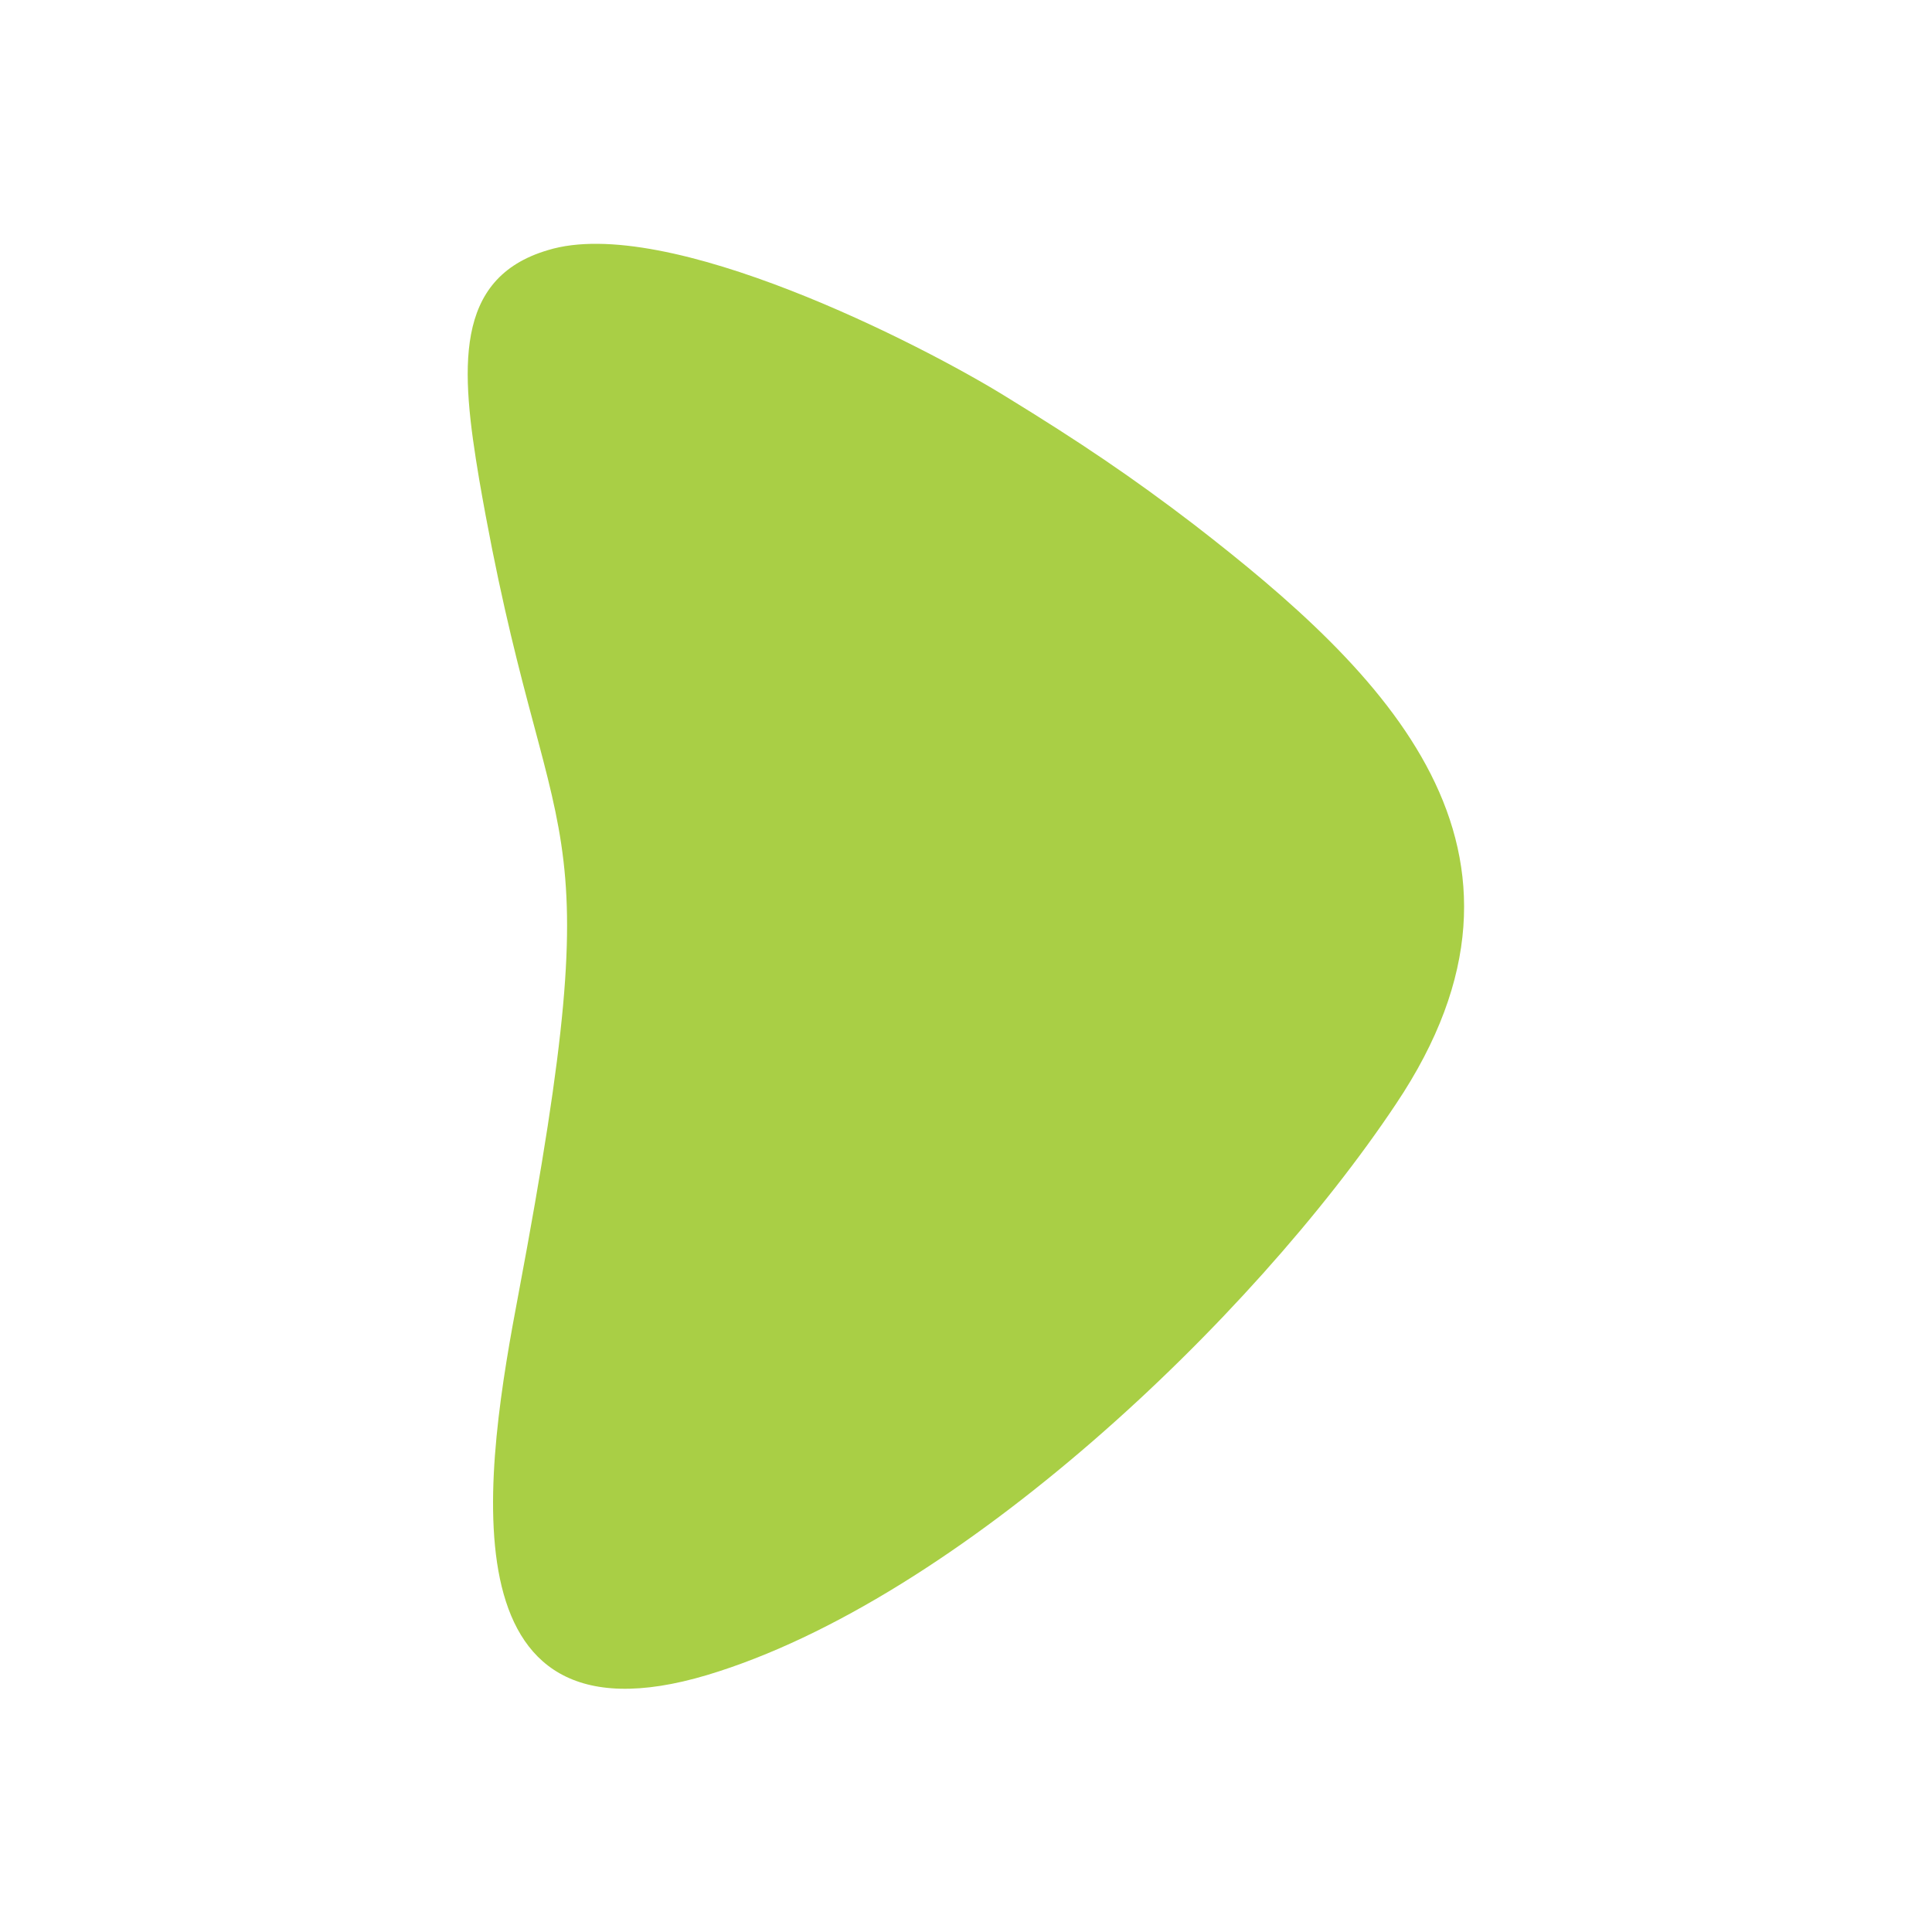
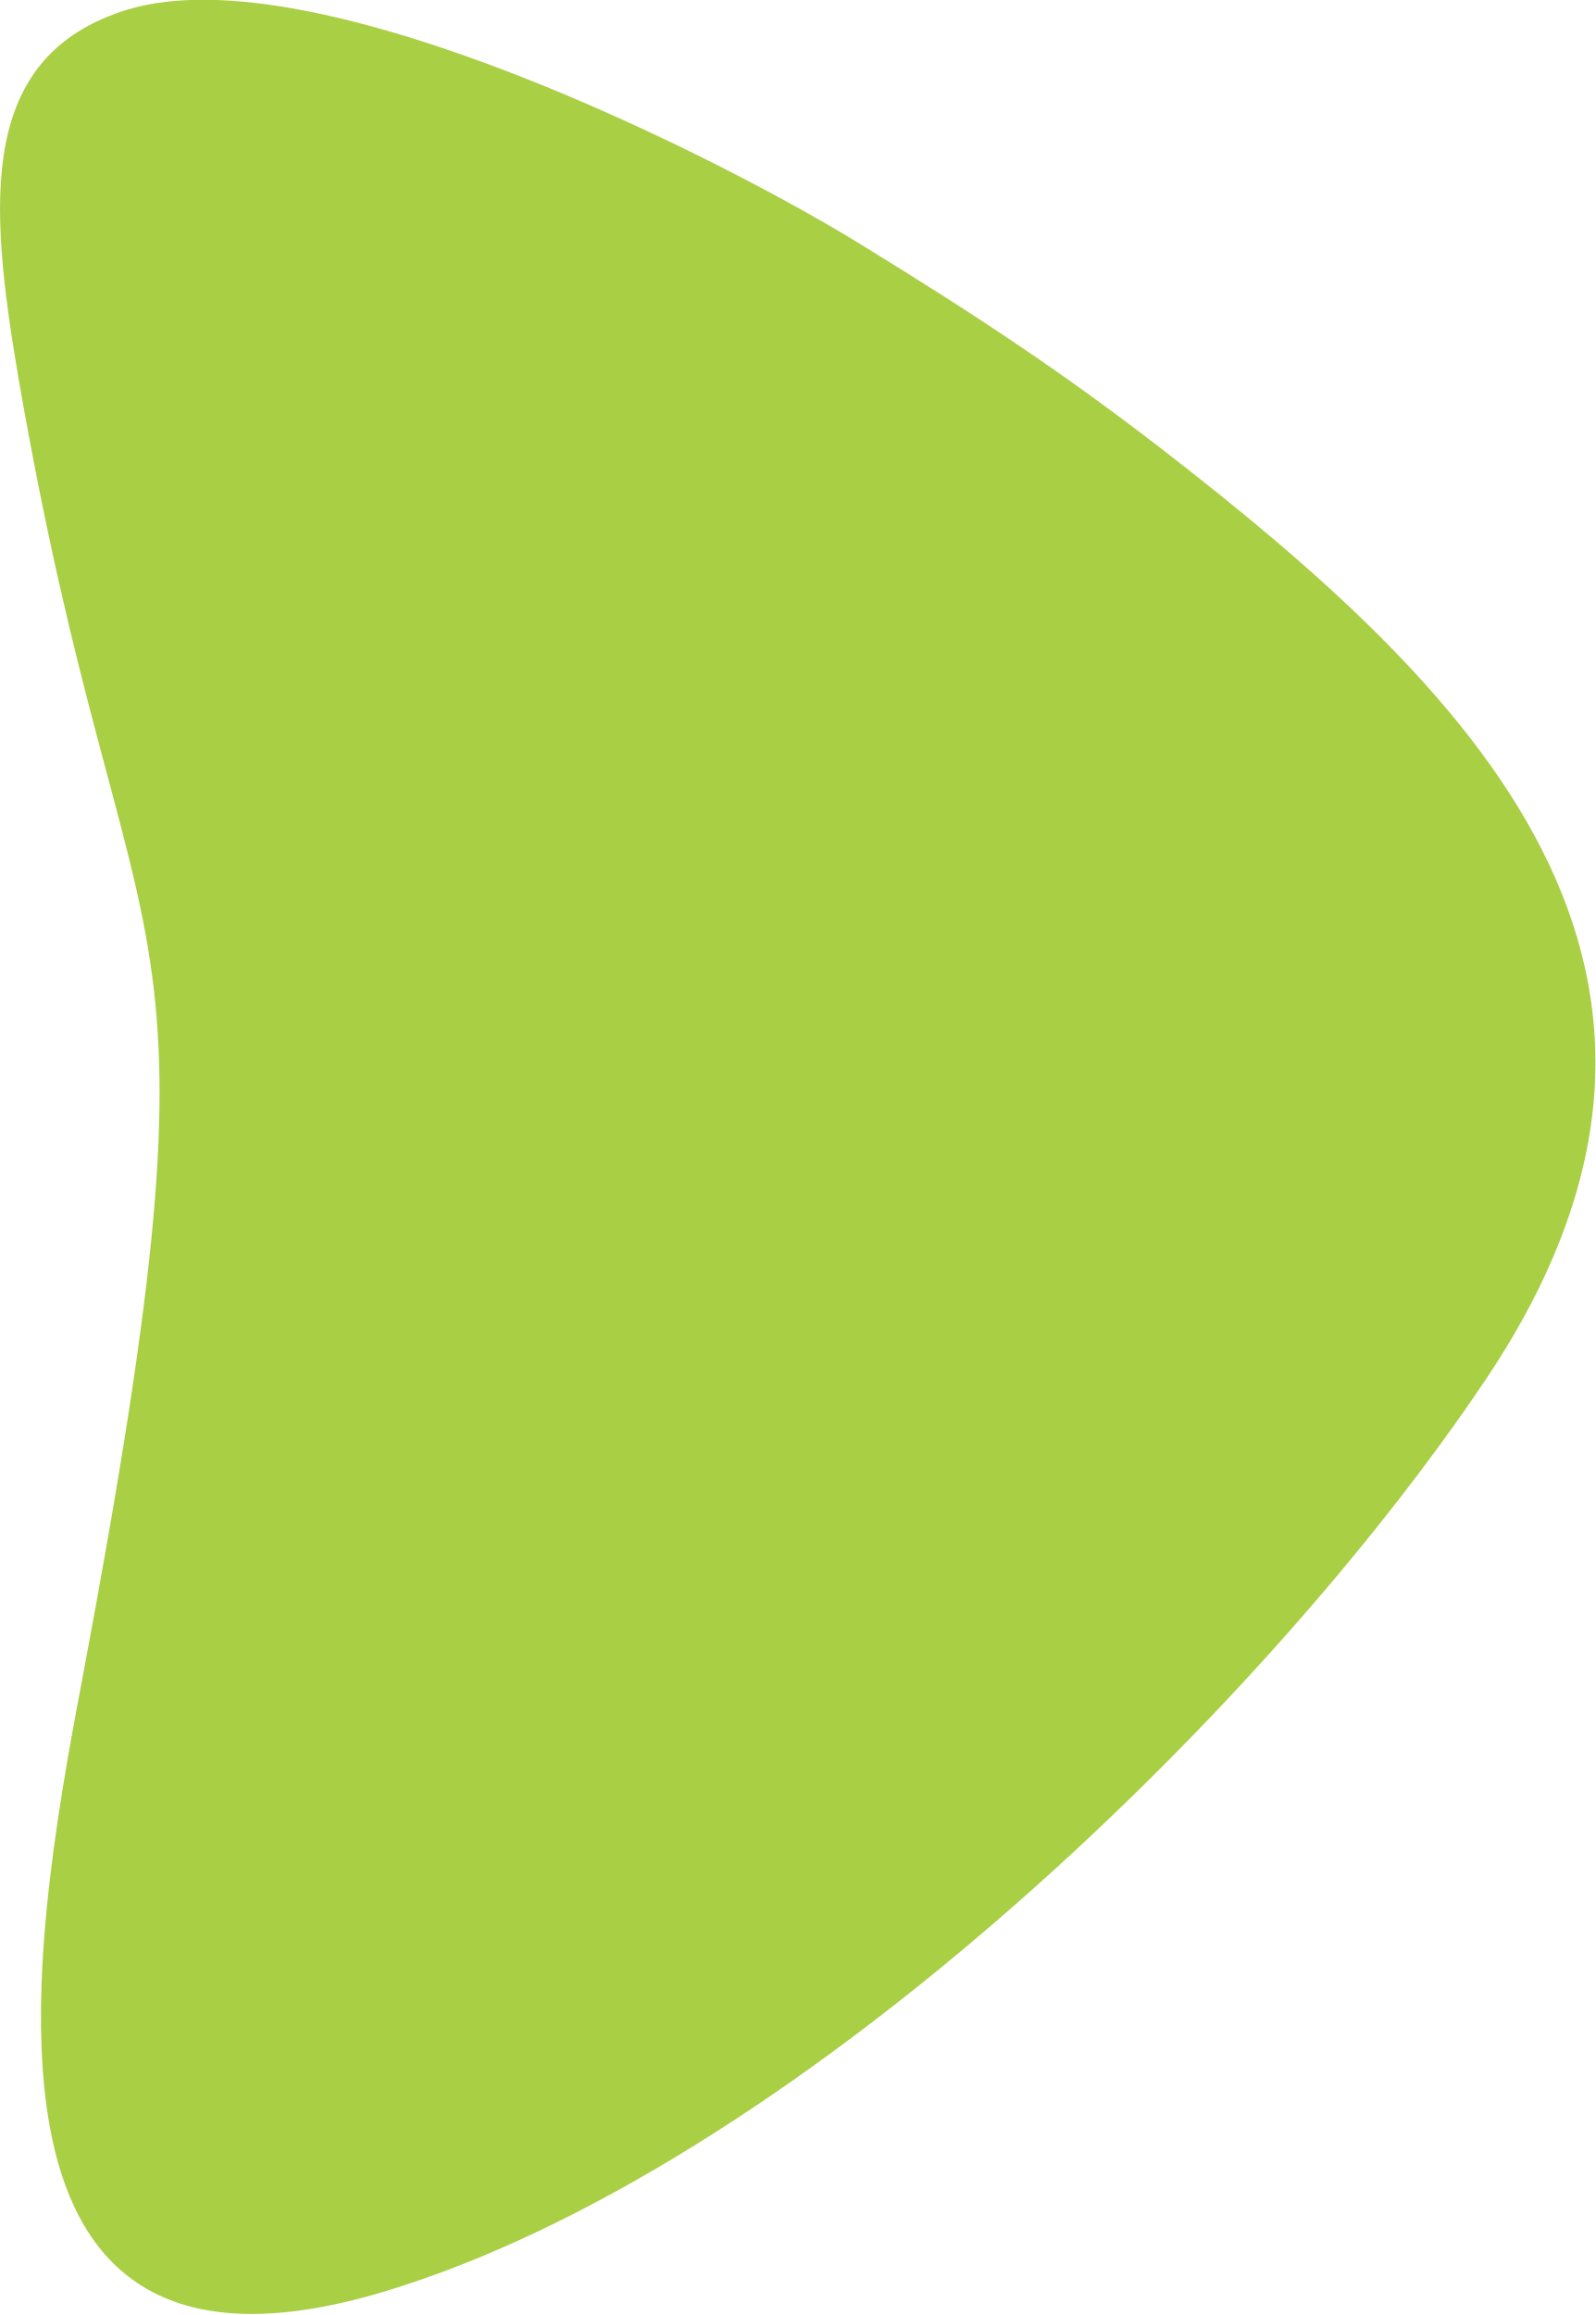
- <svg xmlns="http://www.w3.org/2000/svg" xml:space="preserve" width="200px" height="200px" version="1.1" style="shape-rendering:geometricPrecision; text-rendering:geometricPrecision; image-rendering:optimizeQuality; fill-rule:evenodd; clip-rule:evenodd" viewBox="0 0 2000 2000">
+ <svg xmlns="http://www.w3.org/2000/svg" xml:space="preserve" width="200px" height="290px" version="1.1" style="shape-rendering:geometricPrecision; text-rendering:geometricPrecision; image-rendering:optimizeQuality; fill-rule:evenodd; clip-rule:evenodd" viewBox="0 0 2000 2900">
  <defs>
    <style type="text/css">
   
-     .fil0 {fill:none}
-     .fil1 {fill:#A9CF45}
+     .fil0 {fill:#A9CF45}
   
  </style>
  </defs>
  <g id="Layer_x0020_1">
-     <rect class="fil0" width="2000" height="2000" />
-     <path class="fil1" d="M567 259c-98,29 -90,124 -71,237 72,417 141,310 41,842 -34,179 -83,479 195,396 260,-78 565,-369 713,-591 177,-264 -11,-447 -209,-600 -64,-49 -119,-86 -194,-132 -87,-54 -352,-190 -475,-152z" />
+     <path class="fil0" d="M160 12c-189,58 -174,242 -137,461 140,808 274,601 80,1632 -66,346 -161,929 378,767 503,-151 1095,-715 1383,-1145 342,-512 -22,-866 -407,-1164 -123,-95 -230,-166 -375,-255 -169,-105 -684,-368 -922,-296z" />
  </g>
</svg>
